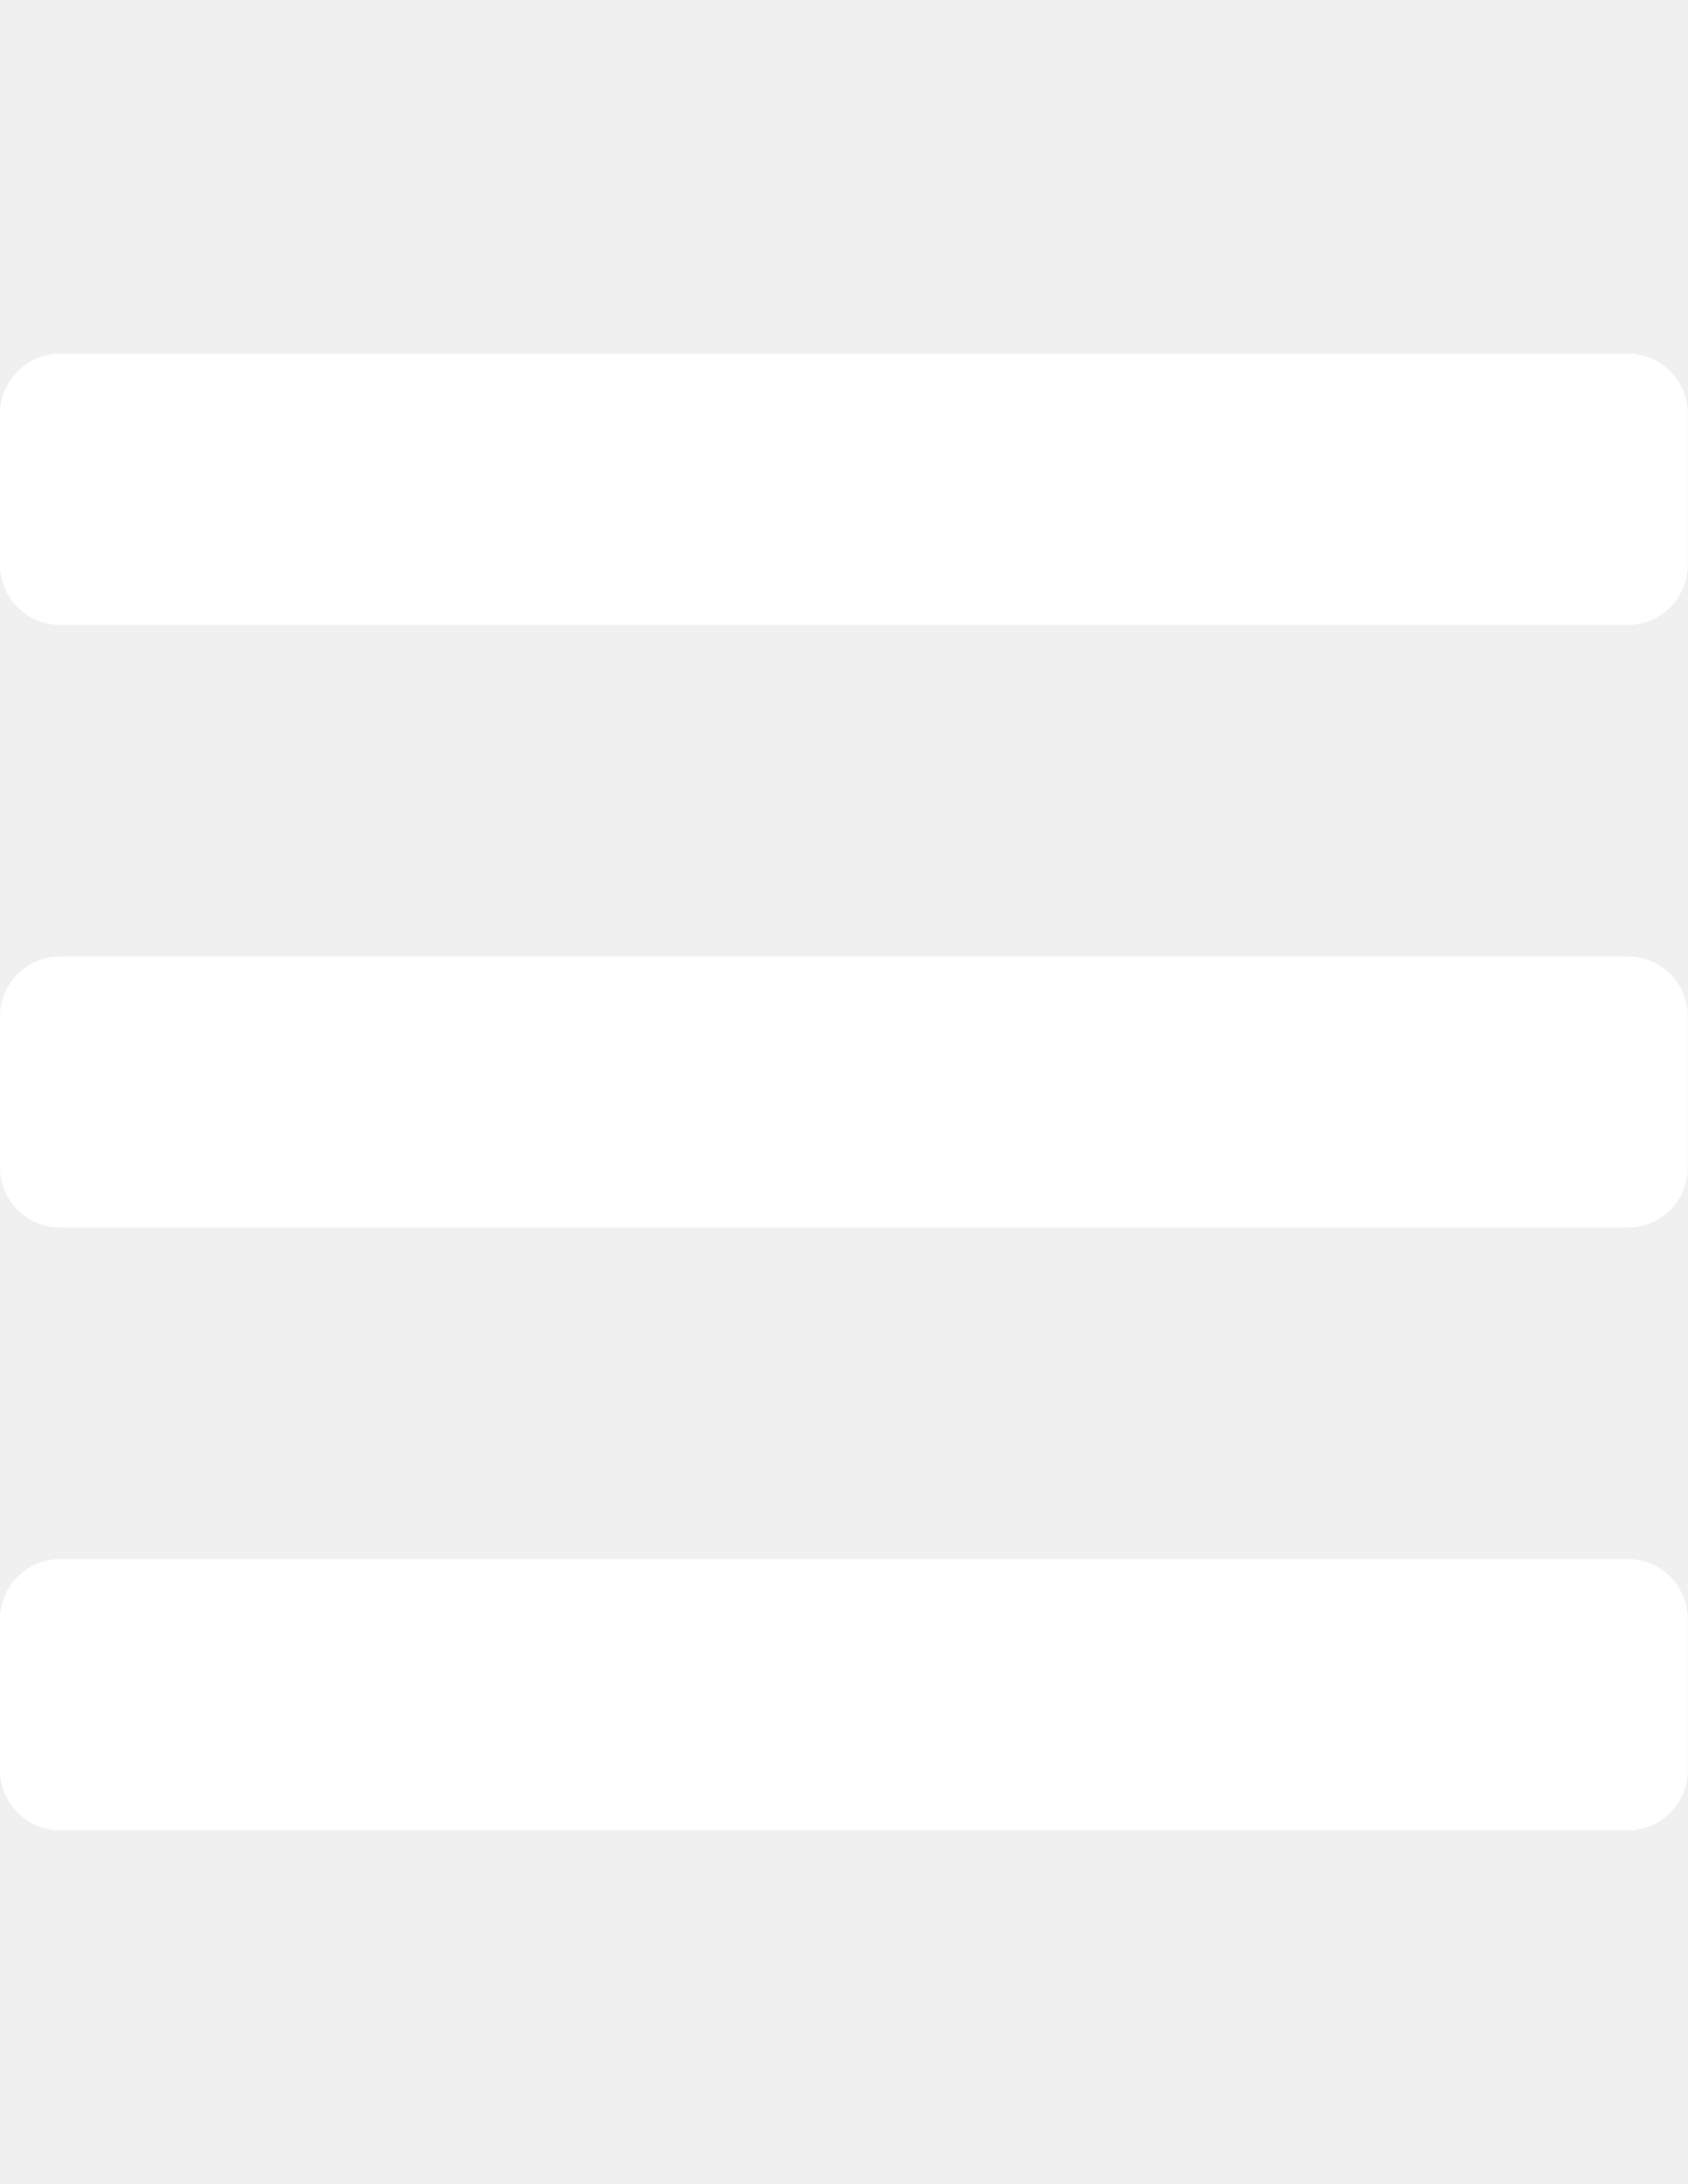
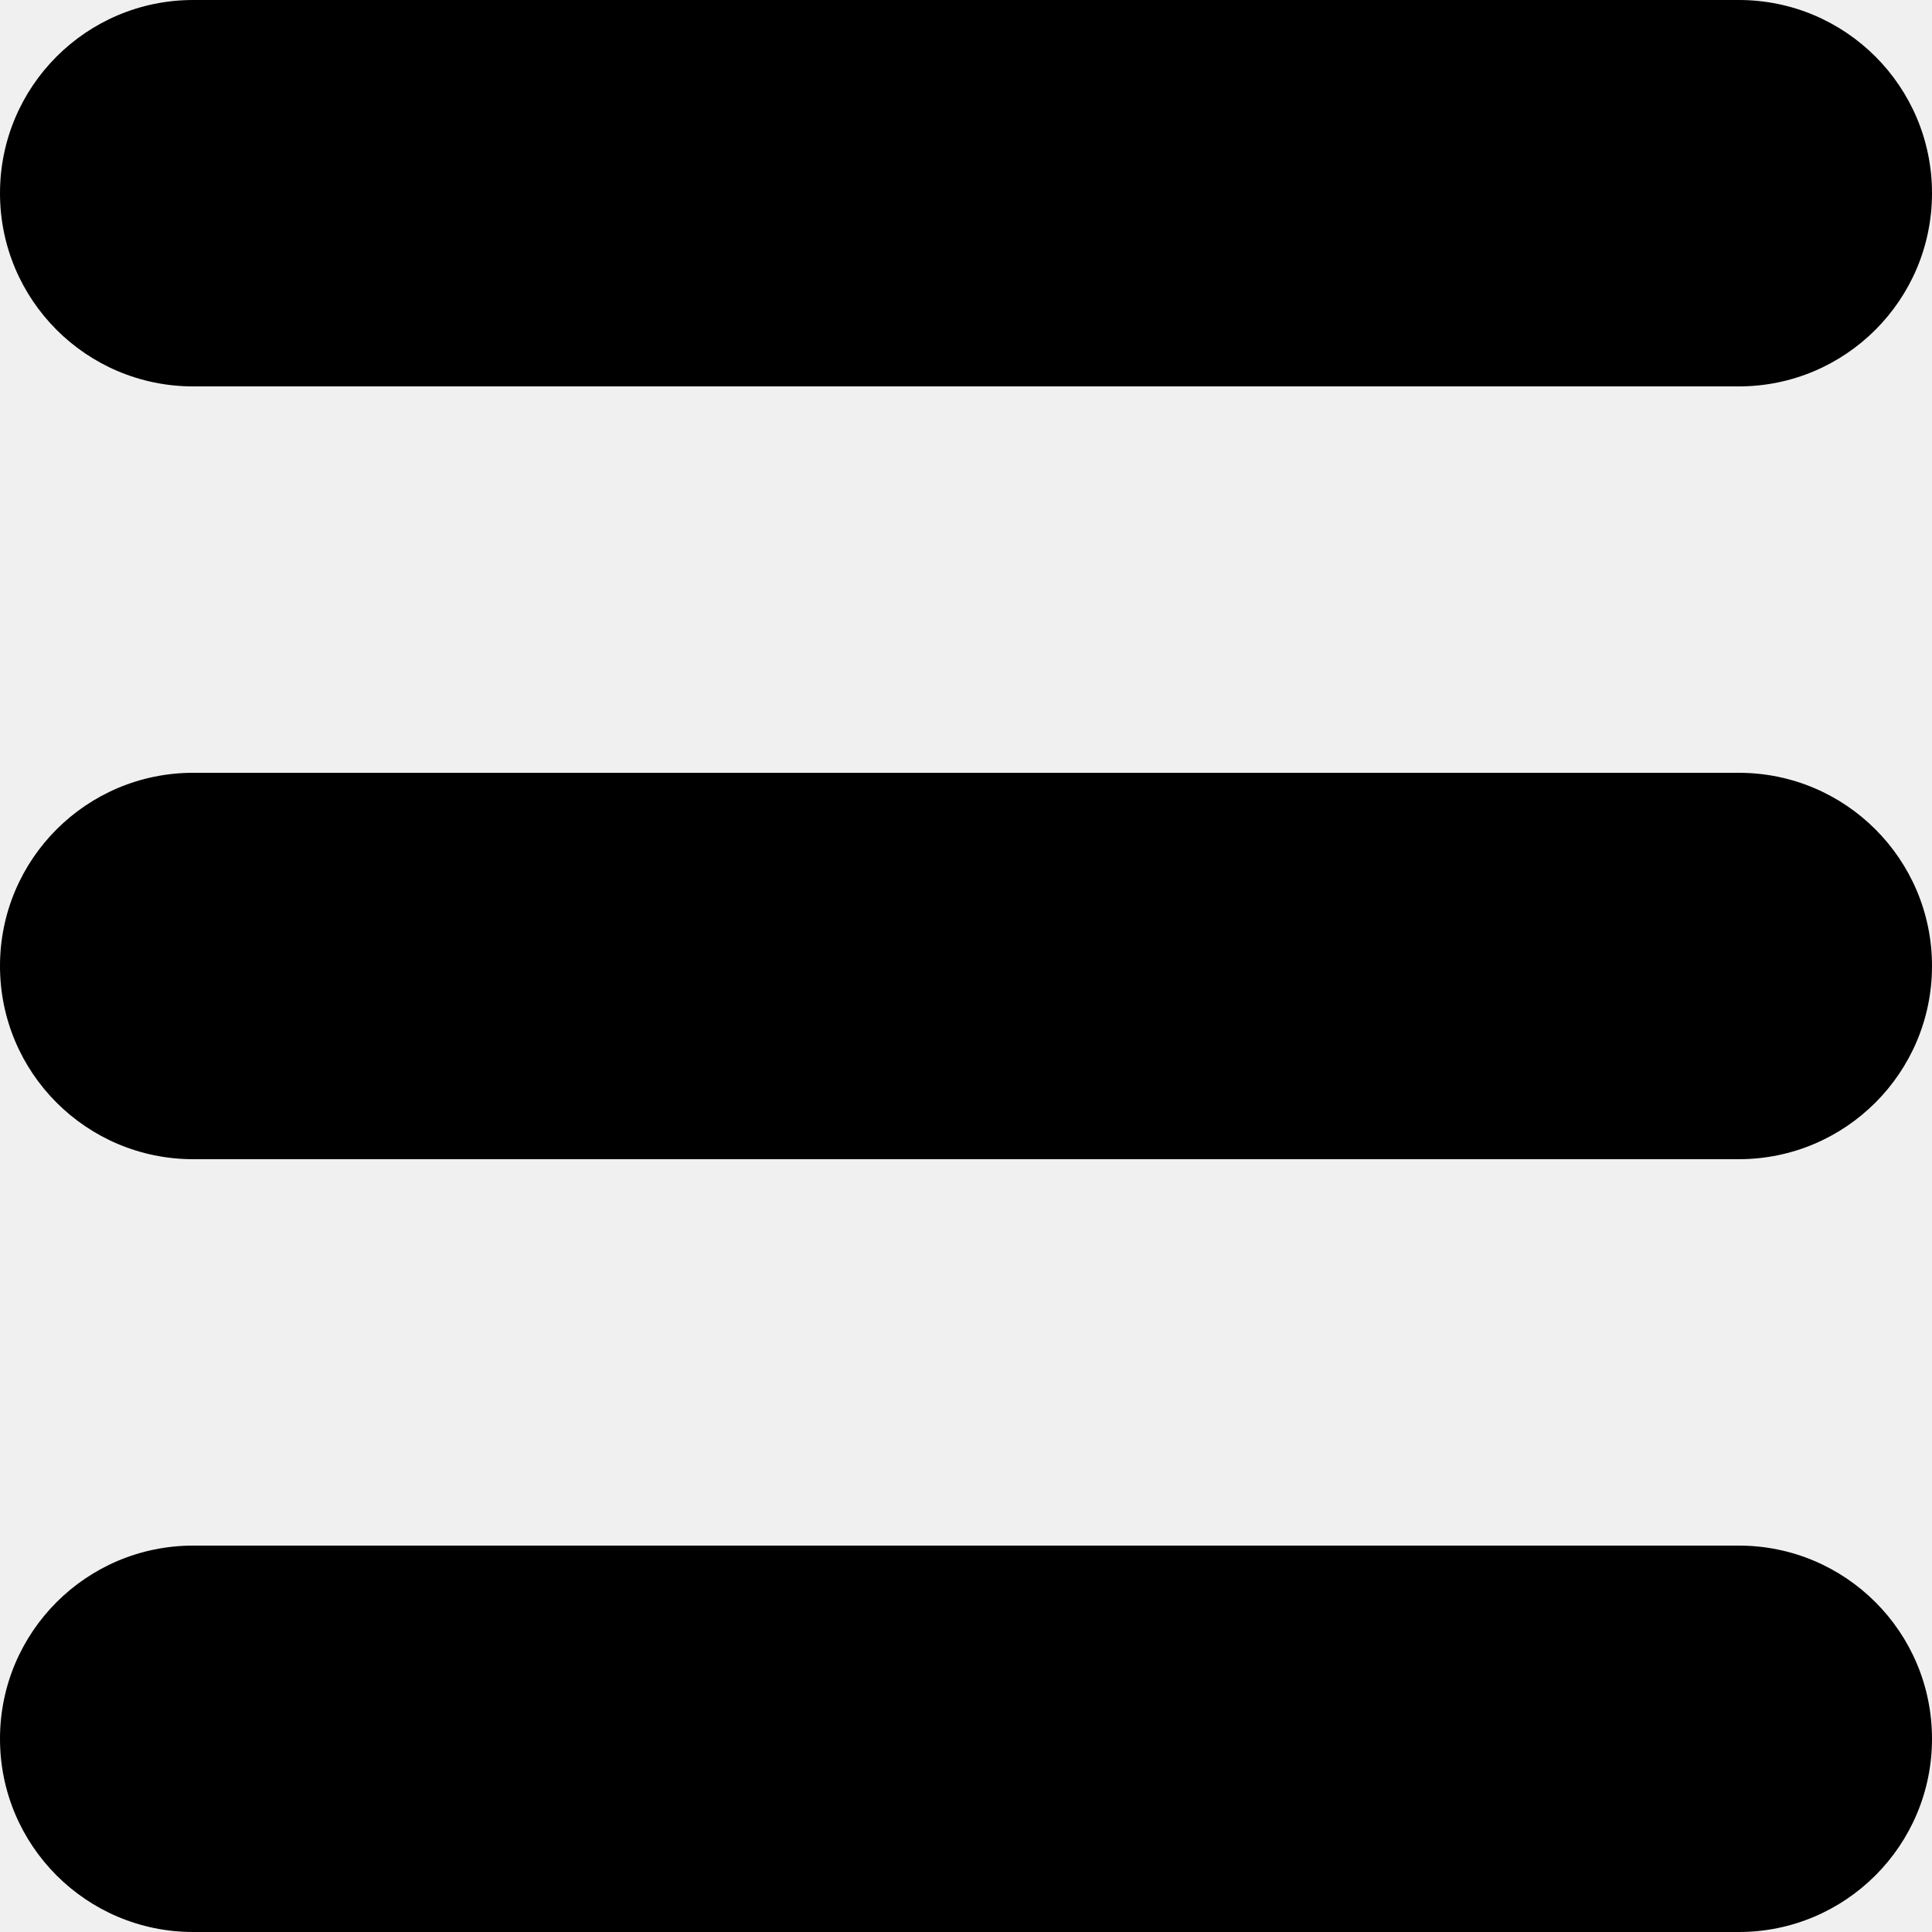
- <svg xmlns="http://www.w3.org/2000/svg" version="1.1" id="Capa_1" focusable="false" x="0px" y="0px" width="612px" height="792px" viewBox="0 0 612 792" enable-background="new 0 0 612 792" xml:space="preserve">
-   <path fill="#FFFFFF" d="M21.857,226.607h568.286c12.072,0,21.857-9.785,21.857-21.857v-54.643c0-12.072-9.785-21.857-21.857-21.857  H21.857C9.785,128.25,0,138.035,0,150.107v54.643C0,216.822,9.785,226.607,21.857,226.607z M21.857,445.179h568.286  c12.072,0,21.857-9.785,21.857-21.857v-54.643c0-12.072-9.785-21.857-21.857-21.857H21.857C9.785,346.821,0,356.606,0,368.679  v54.643C0,435.394,9.785,445.179,21.857,445.179z M21.857,663.75h568.286c12.072,0,21.857-9.785,21.857-21.857V587.25  c0-12.072-9.785-21.857-21.857-21.857H21.857C9.785,565.393,0,575.178,0,587.25v54.643C0,653.965,9.785,663.75,21.857,663.75z" />
+ <svg xmlns="http://www.w3.org/2000/svg" version="1.1" id="Capa_1" x="0px" y="0px" width="612px" height="612px" viewBox="0 0 612 612" style="enable-background:new 0 0 612 612;" xml:space="preserve">
+   <g>
+     <g id="_x33__1_">
+       <g>
+         <path d="M61.2,122.4h489.6c33.782,0,61.2-27.387,61.2-61.2S584.613,0,550.8,0H61.2C27.387,0,0,27.387,0,61.2     S27.387,122.4,61.2,122.4z M550.8,244.8H61.2C27.387,244.8,0,272.187,0,306c0,33.812,27.387,61.2,61.2,61.2h489.6     c33.782,0,61.2-27.388,61.2-61.2C612,272.187,584.613,244.8,550.8,244.8z M550.8,489.6H61.2C27.387,489.6,0,516.987,0,550.8     C0,584.613,27.387,612,61.2,612h489.6c33.782,0,61.2-27.387,61.2-61.2C612,516.987,584.613,489.6,550.8,489.6z" />
+       </g>
+     </g>
+   </g>
+   <g>
+ </g>
+   <g>
+ </g>
+   <g>
+ </g>
+   <g>
+ </g>
+   <g>
+ </g>
+   <g>
+ </g>
+   <g>
+ </g>
+   <g>
+ </g>
+   <g>
+ </g>
+   <g>
+ </g>
+   <g>
+ </g>
+   <g>
+ </g>
+   <g>
+ </g>
+   <g>
+ </g>
+   <g>
+ </g>
</svg>
